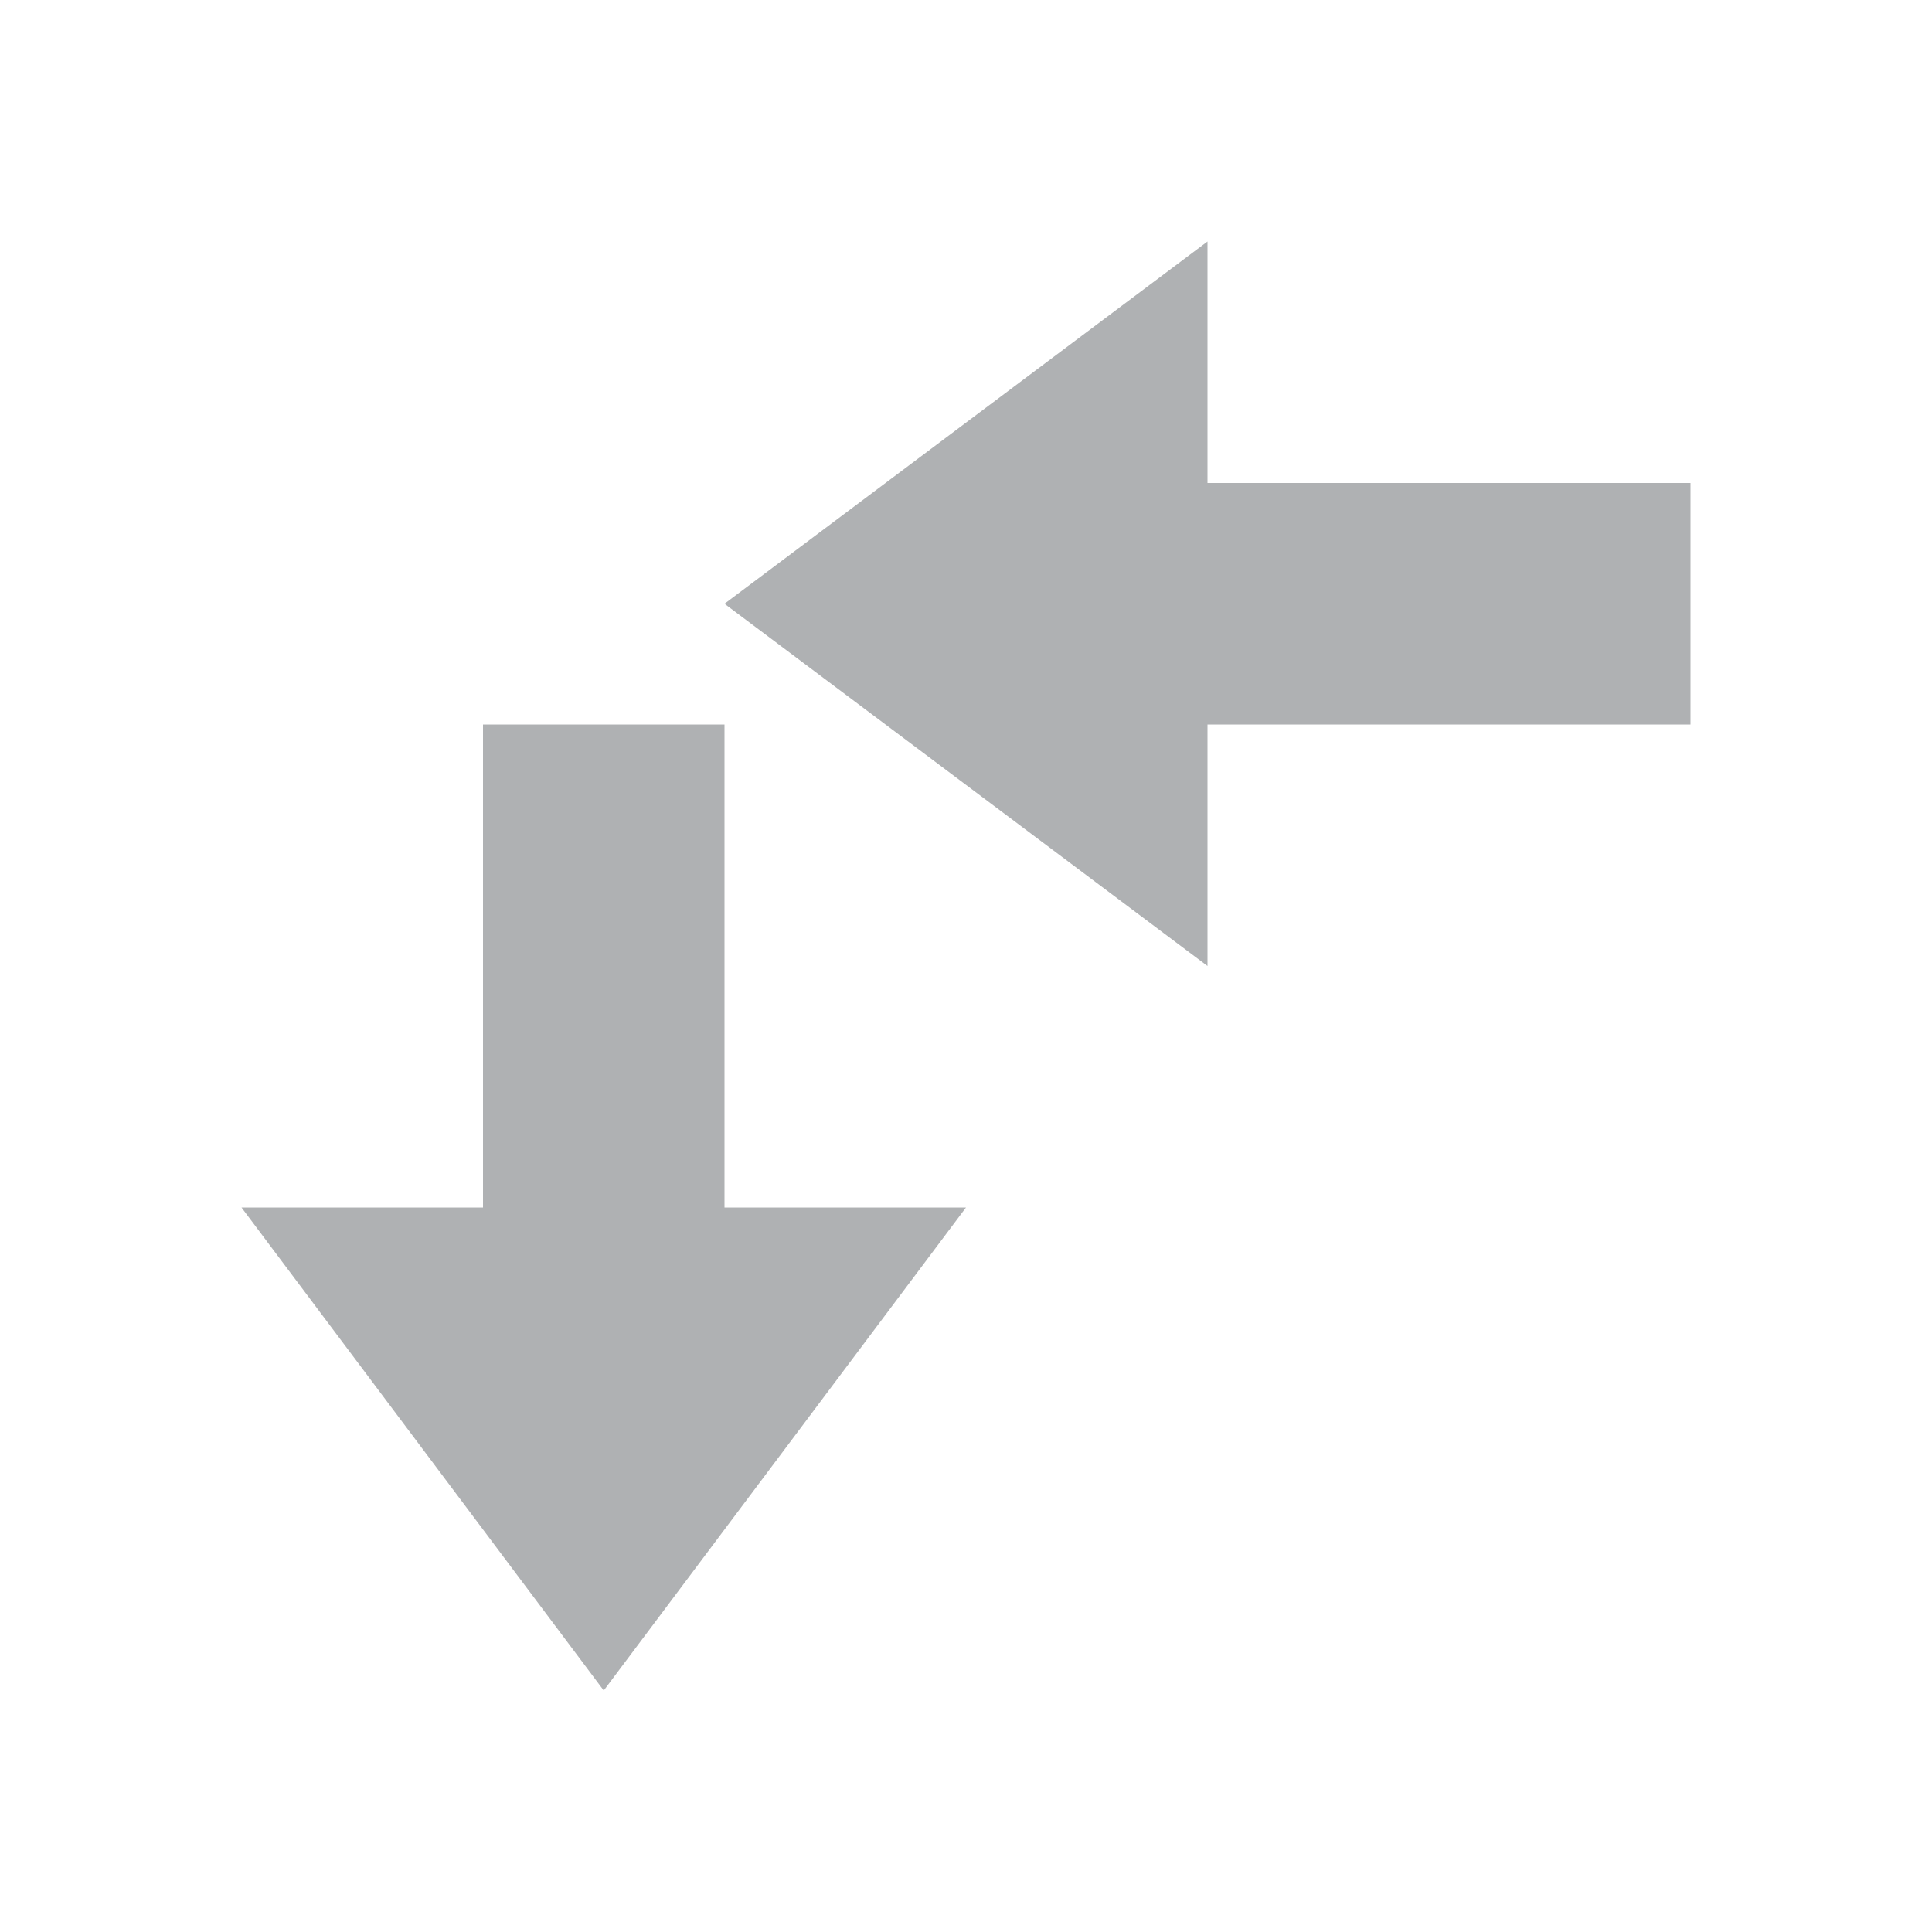
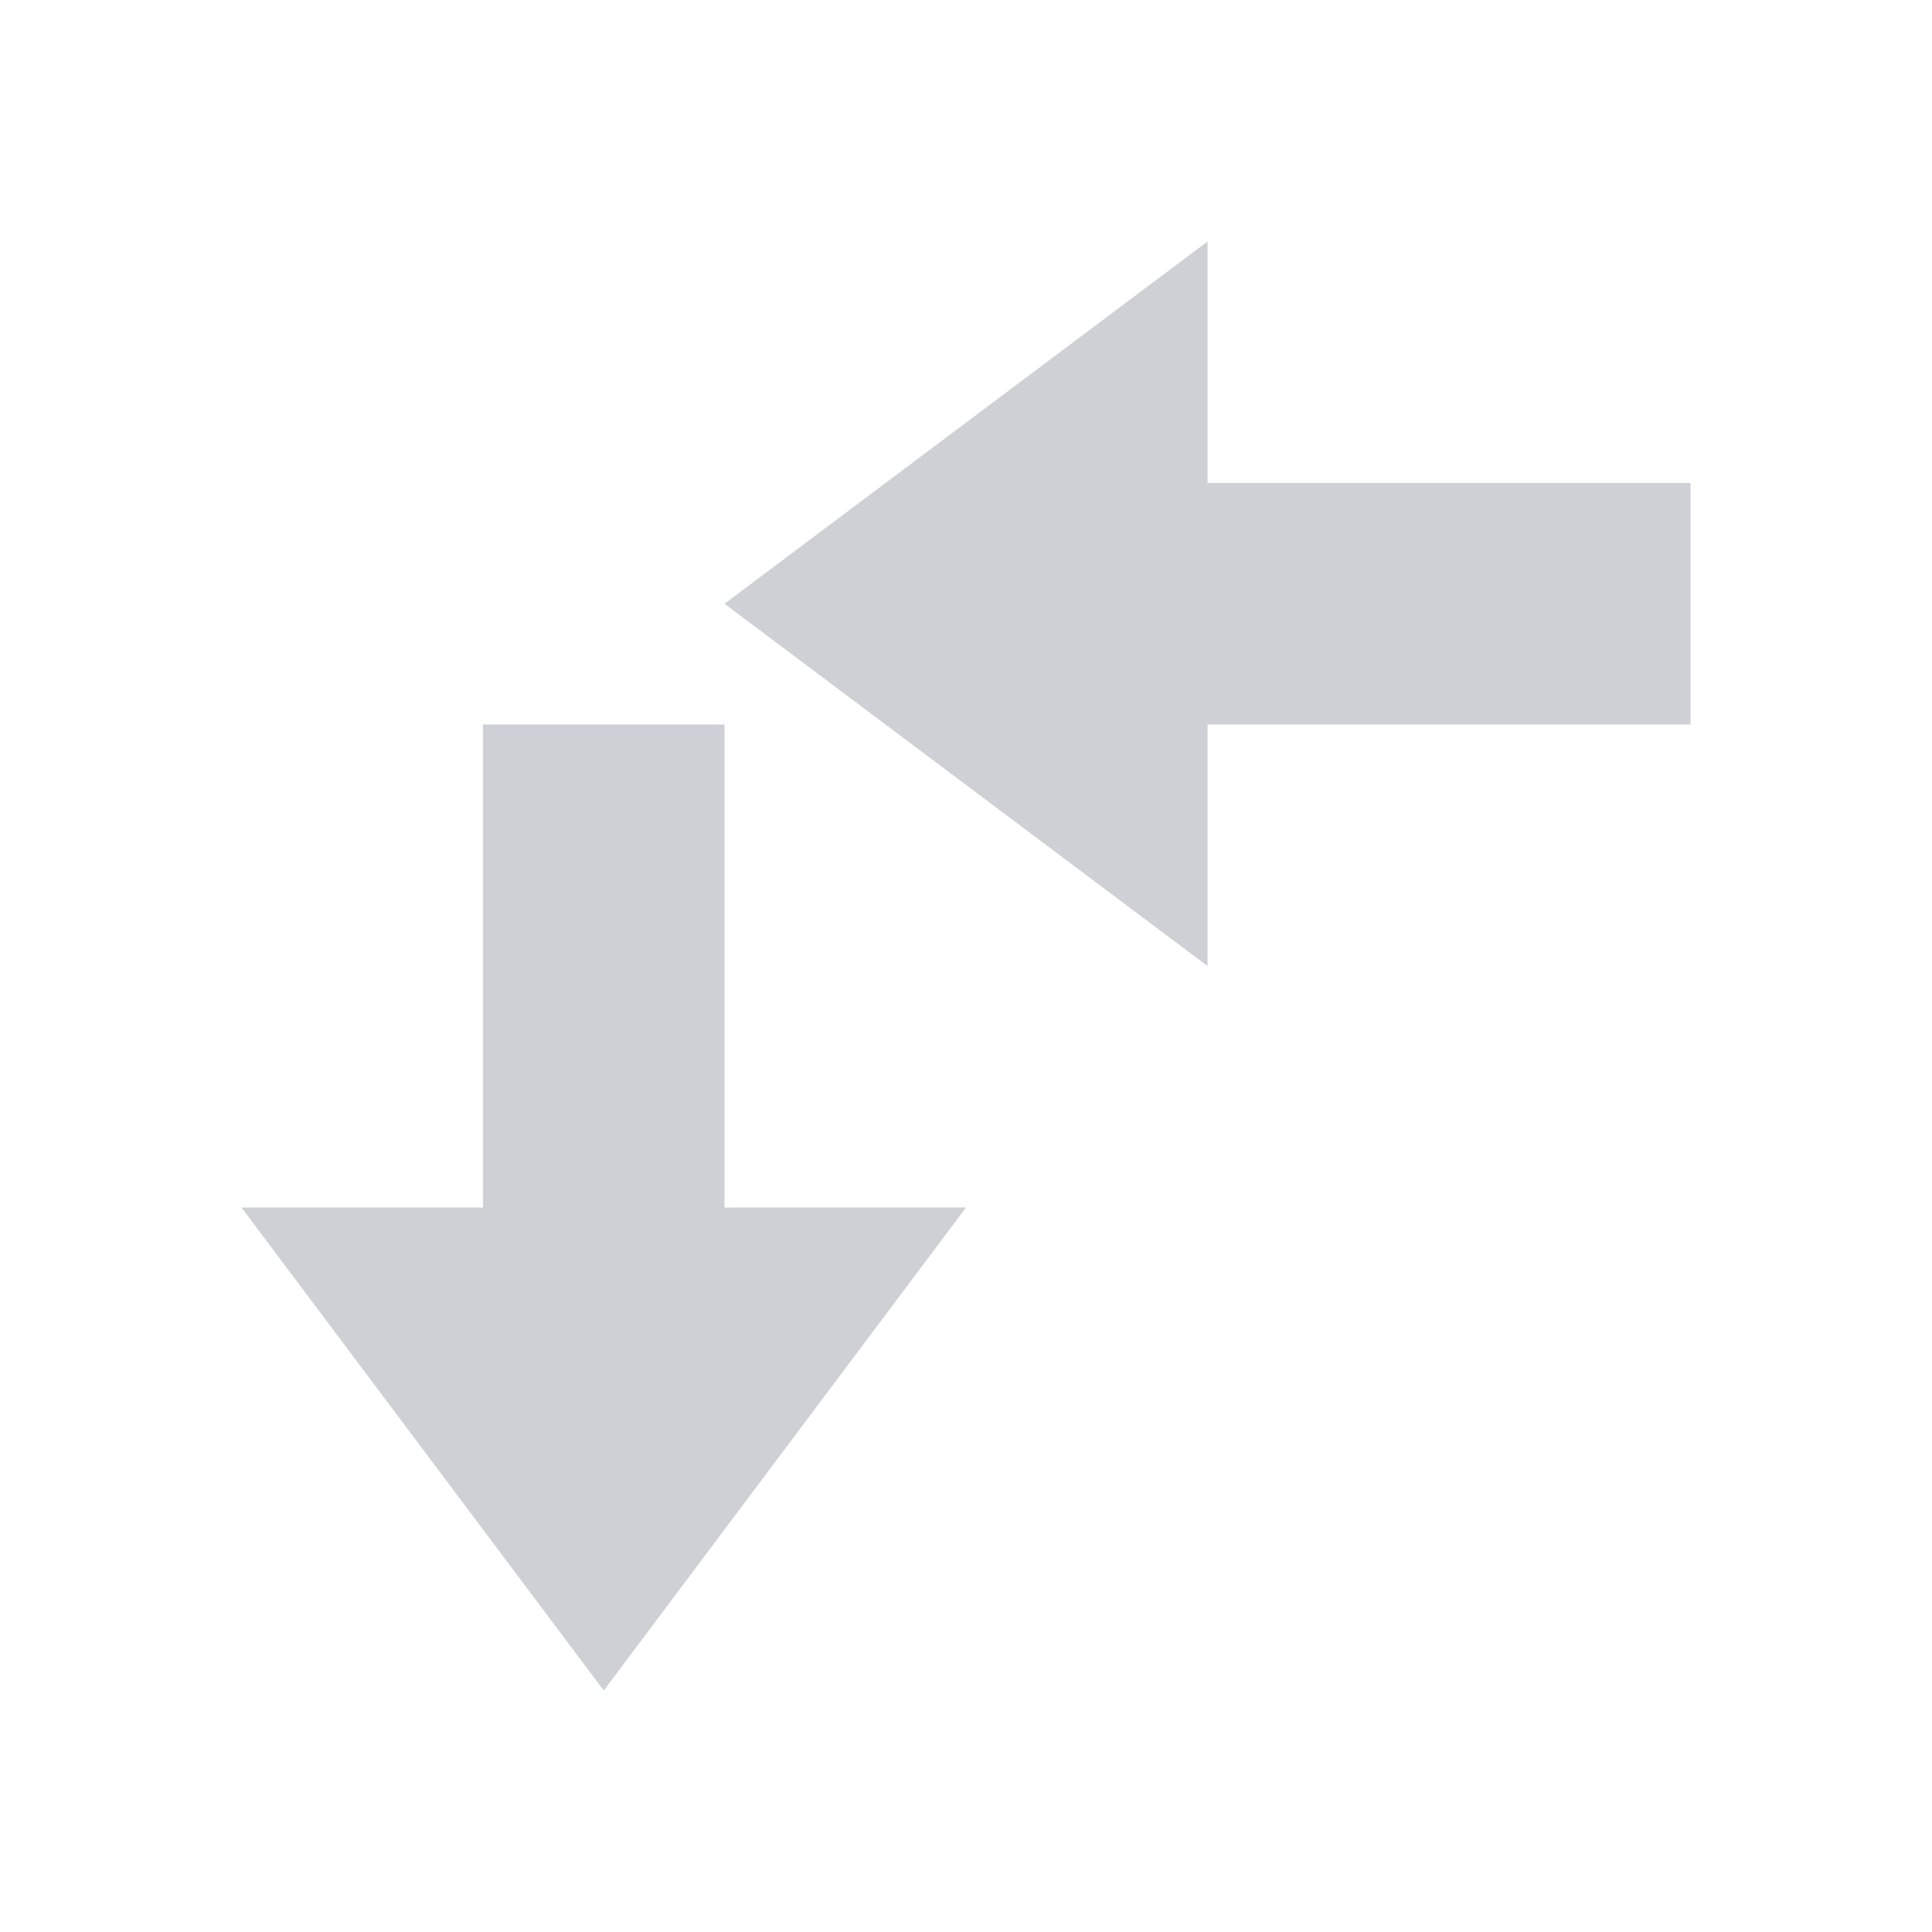
<svg xmlns="http://www.w3.org/2000/svg" width="16" height="16" viewBox="0 0 16 16">
-   <polygon fill="#AFB1B3" points="9 8 11 8 8 12 5 8 7 8 7 4 9 4" transform="translate(2 -3) rotate(90 8 8)" />
-   <polygon fill="#AFB1B3" points="9 8 11 8 8 12 5 8 7 8 7 4 9 4" transform="translate(-3 2)" />
+   <polygon fill="#CED0D6" points="9 8 11 8 8 12 5 8 7 8 7 4 9 4" transform="translate(2 -3) rotate(90 8 8)" />
+   <polygon fill="#CED0D6" points="9 8 11 8 8 12 5 8 7 8 7 4 9 4" transform="translate(-3 2)" />
</svg>
